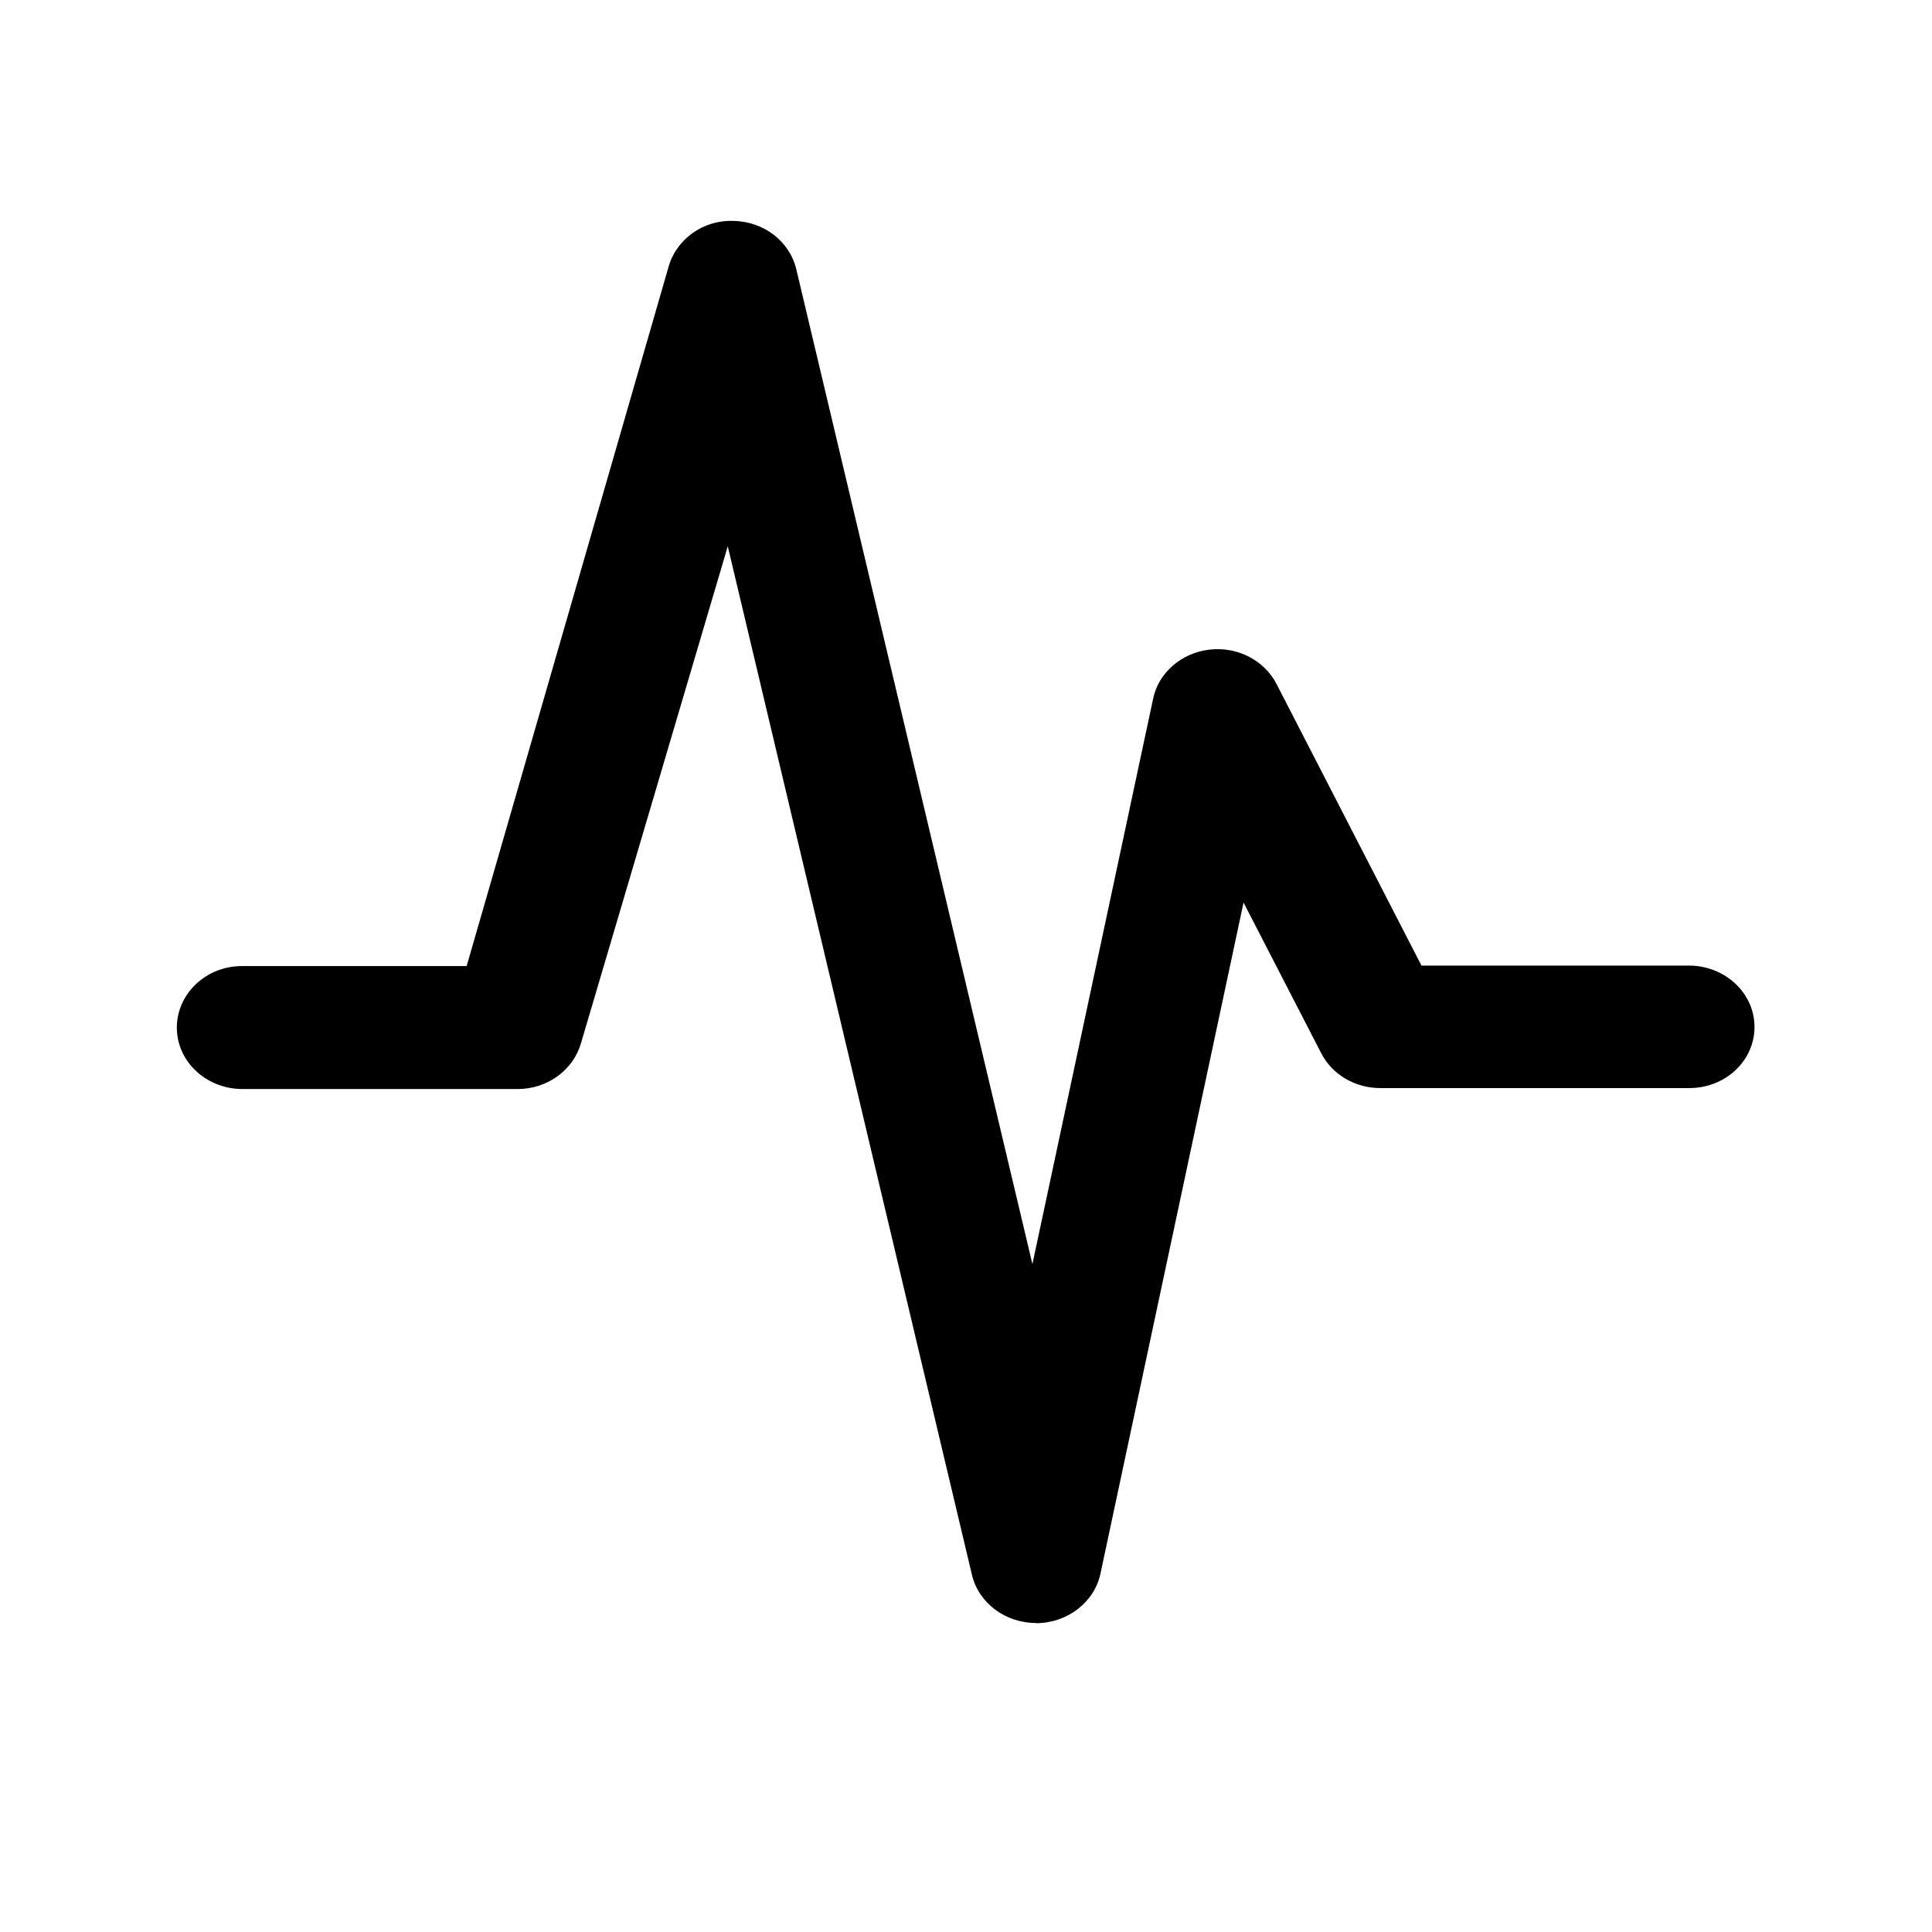
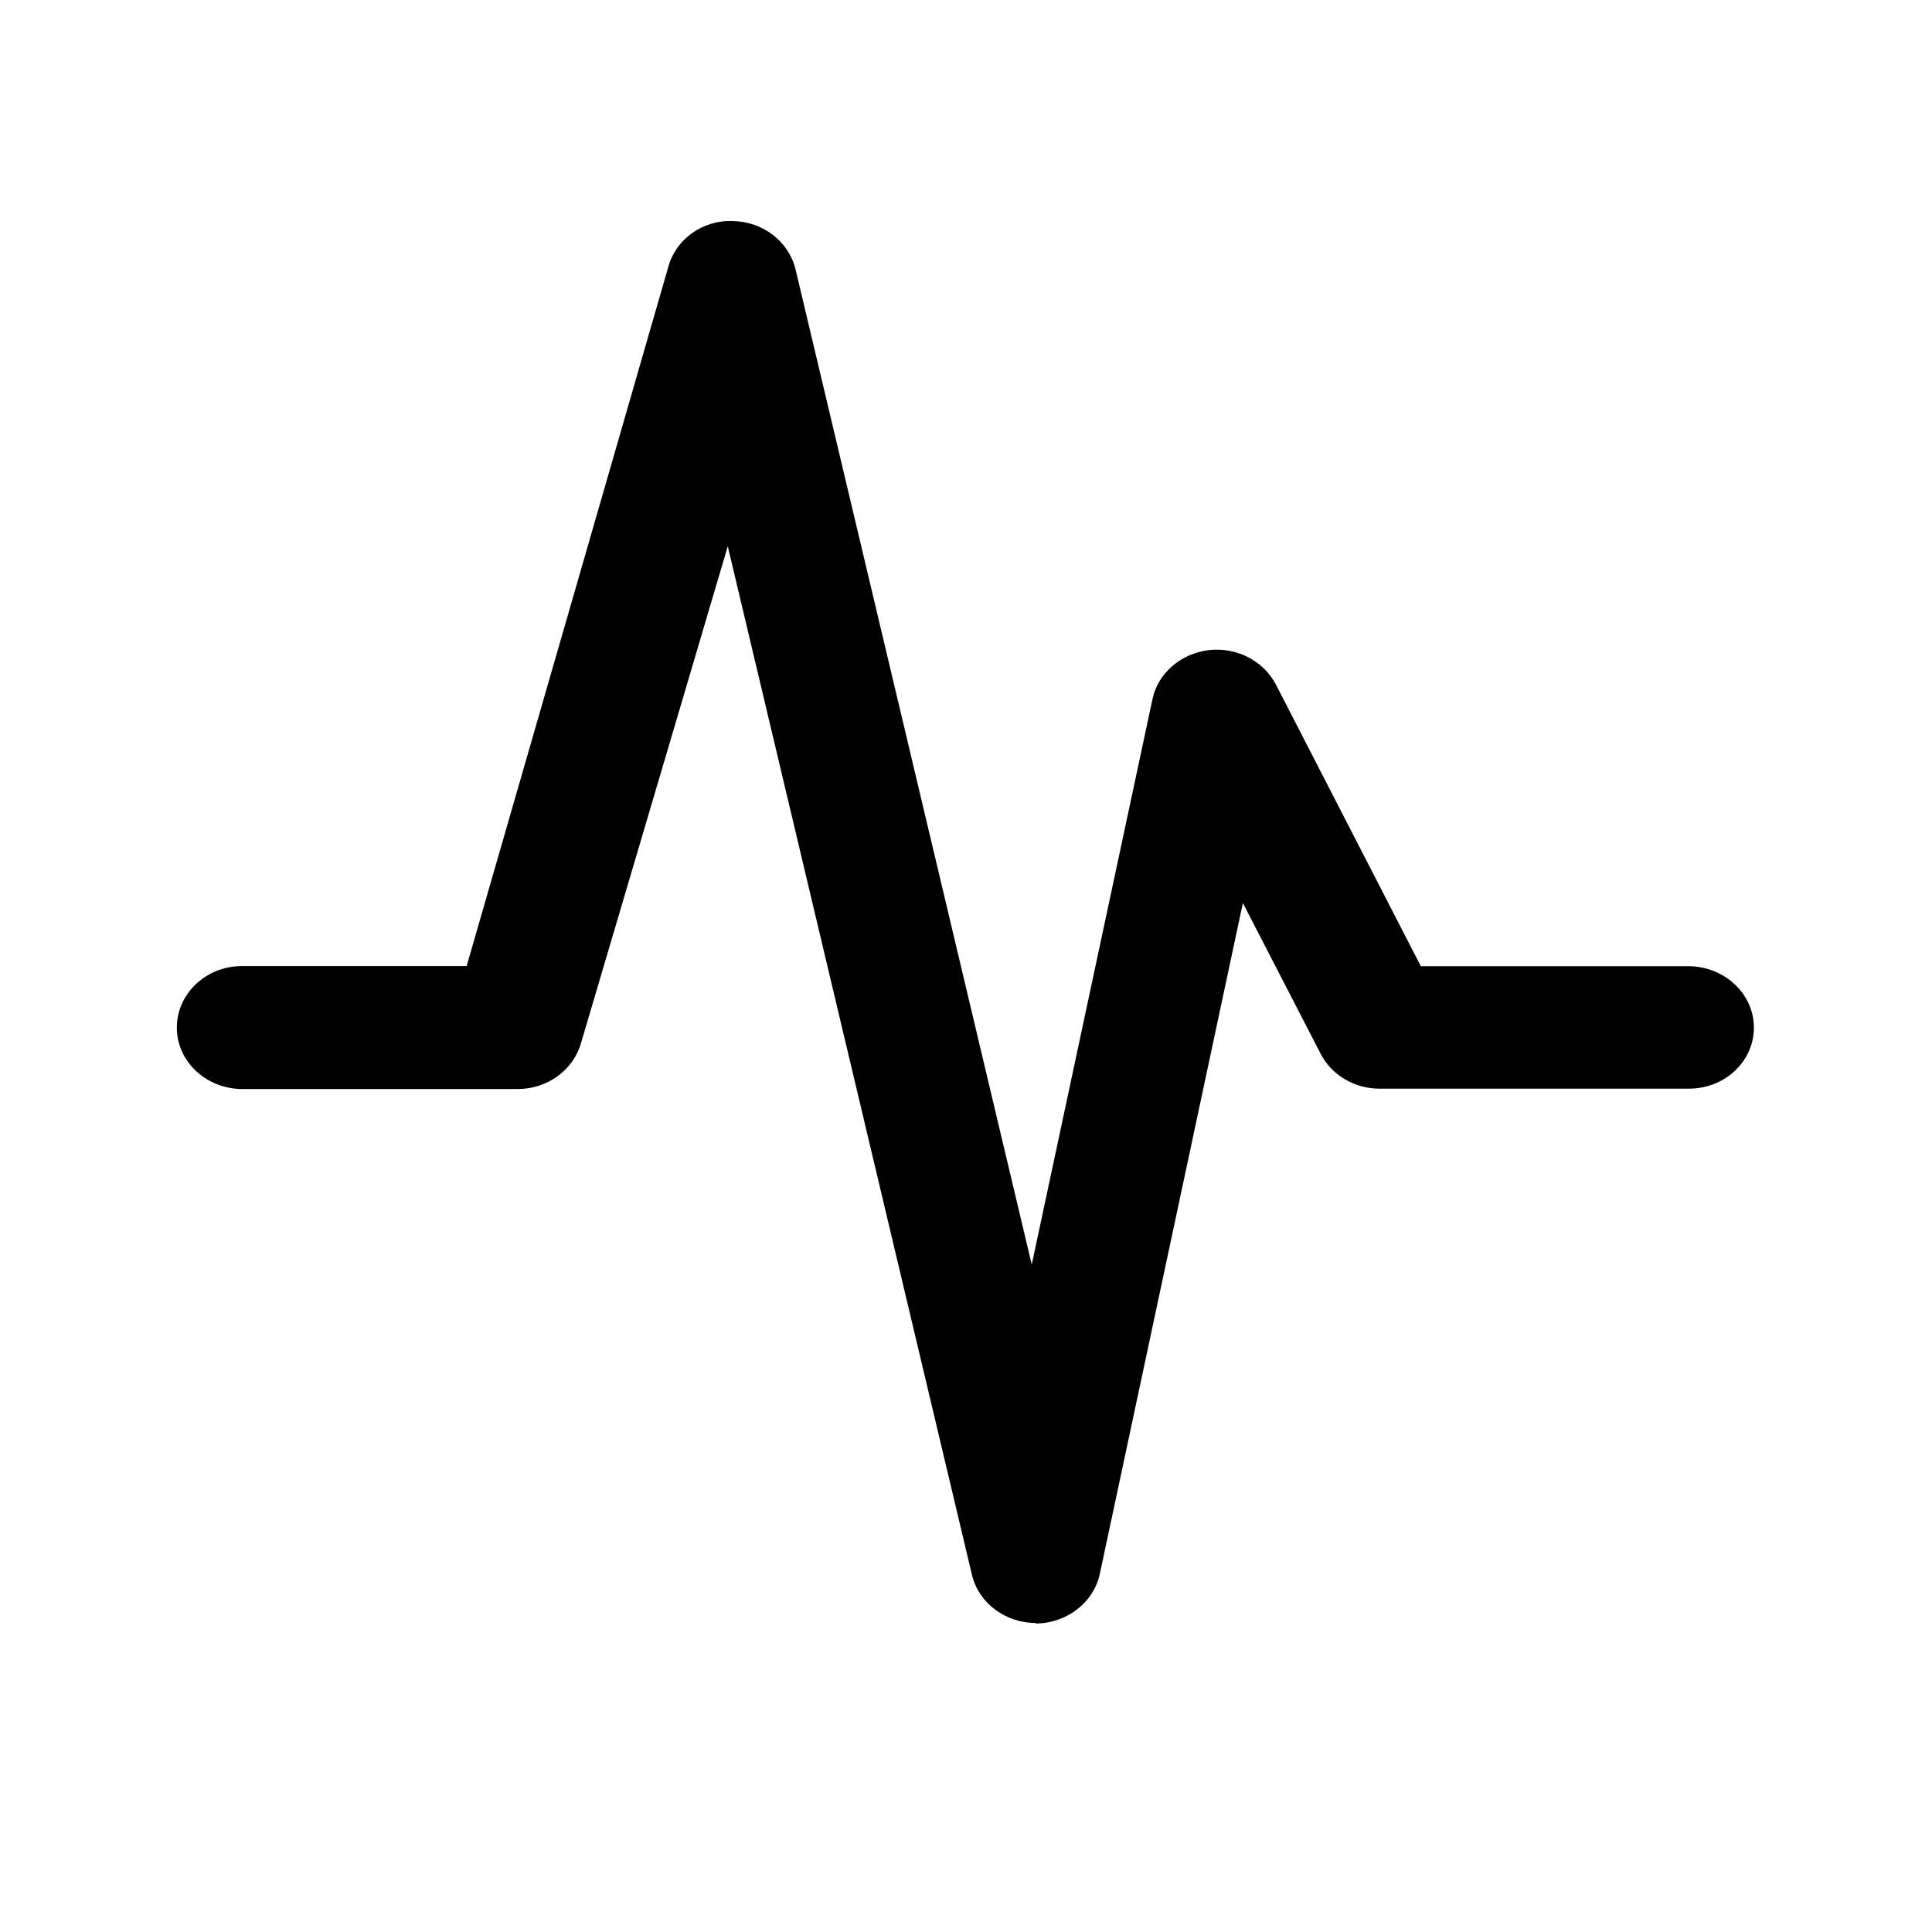
<svg xmlns="http://www.w3.org/2000/svg" width="32" height="32" viewBox="0 0 32 32">
-   <path d="M17.16 26.882c-.513 0-.953-.335-1.062-.8L12.054 9.048l-2.428 8.22c-.126.454-.557.77-1.054.77H4.017c-.6 0-1.088-.455-1.088-1.017 0-.56.48-1.02 1.08-1.02h3.72l3.344-11.58c.126-.452.566-.78 1.072-.762.504.007.935.337 1.045.804l3.91 16.474 2-9.367c.09-.428.466-.754.93-.81.464-.055.91.175 1.114.57l2.4 4.663h4.428c.6 0 1.088.455 1.088 1.016s-.48 1.013-1.08 1.013h-5.12c-.415 0-.797-.225-.977-.578l-1.286-2.495-2.37 11.116c-.1.468-.54.815-1.058.82h-.01z" />
+   <path d="M17.16 26.882c-.513 0-.953-.335-1.062-.8L12.054 9.048l-2.428 8.22c-.126.454-.557.77-1.054.77H4.017c-.6 0-1.088-.455-1.088-1.017 0-.56.48-1.02 1.08-1.02h3.72l3.34-11.58c.12-.45.56-.78 1.07-.76.5.01.93.34 1.04.81l3.91 16.474 2-9.367c.09-.426.466-.752.93-.81.464-.053.91.177 1.114.57l2.4 4.665h4.427c.6 0 1.09.456 1.09 1.017s-.48 1.012-1.08 1.012h-5.12c-.415 0-.797-.226-.977-.58l-1.287-2.495-2.37 11.114c-.1.467-.54.814-1.06.82h-.01z" />
</svg>
